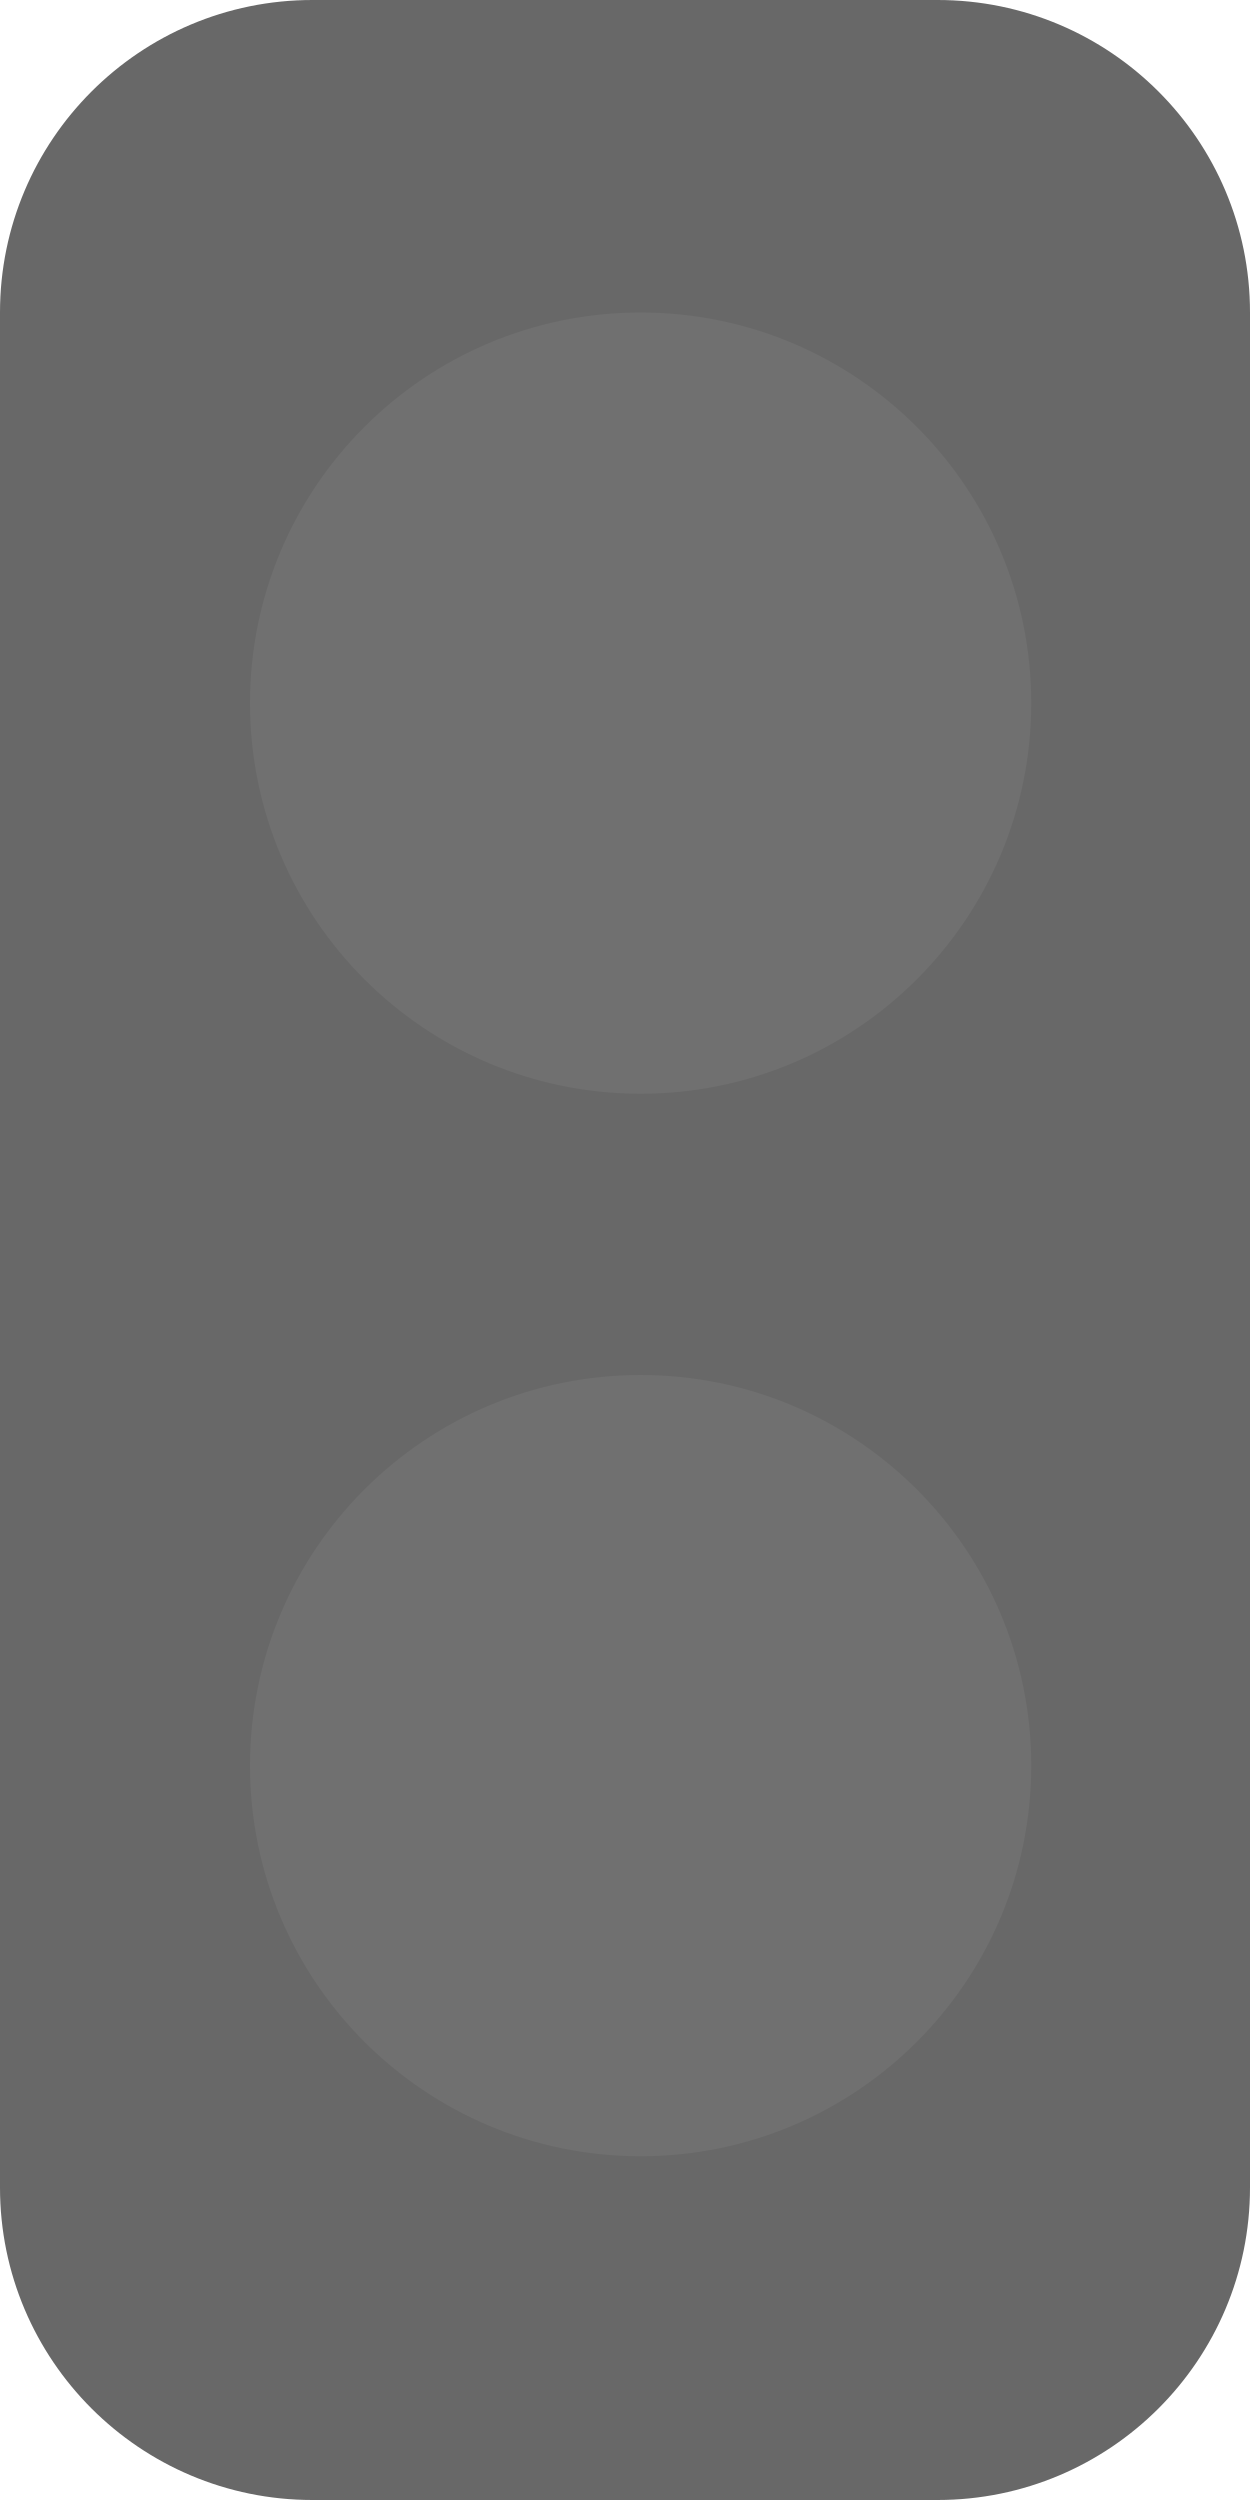
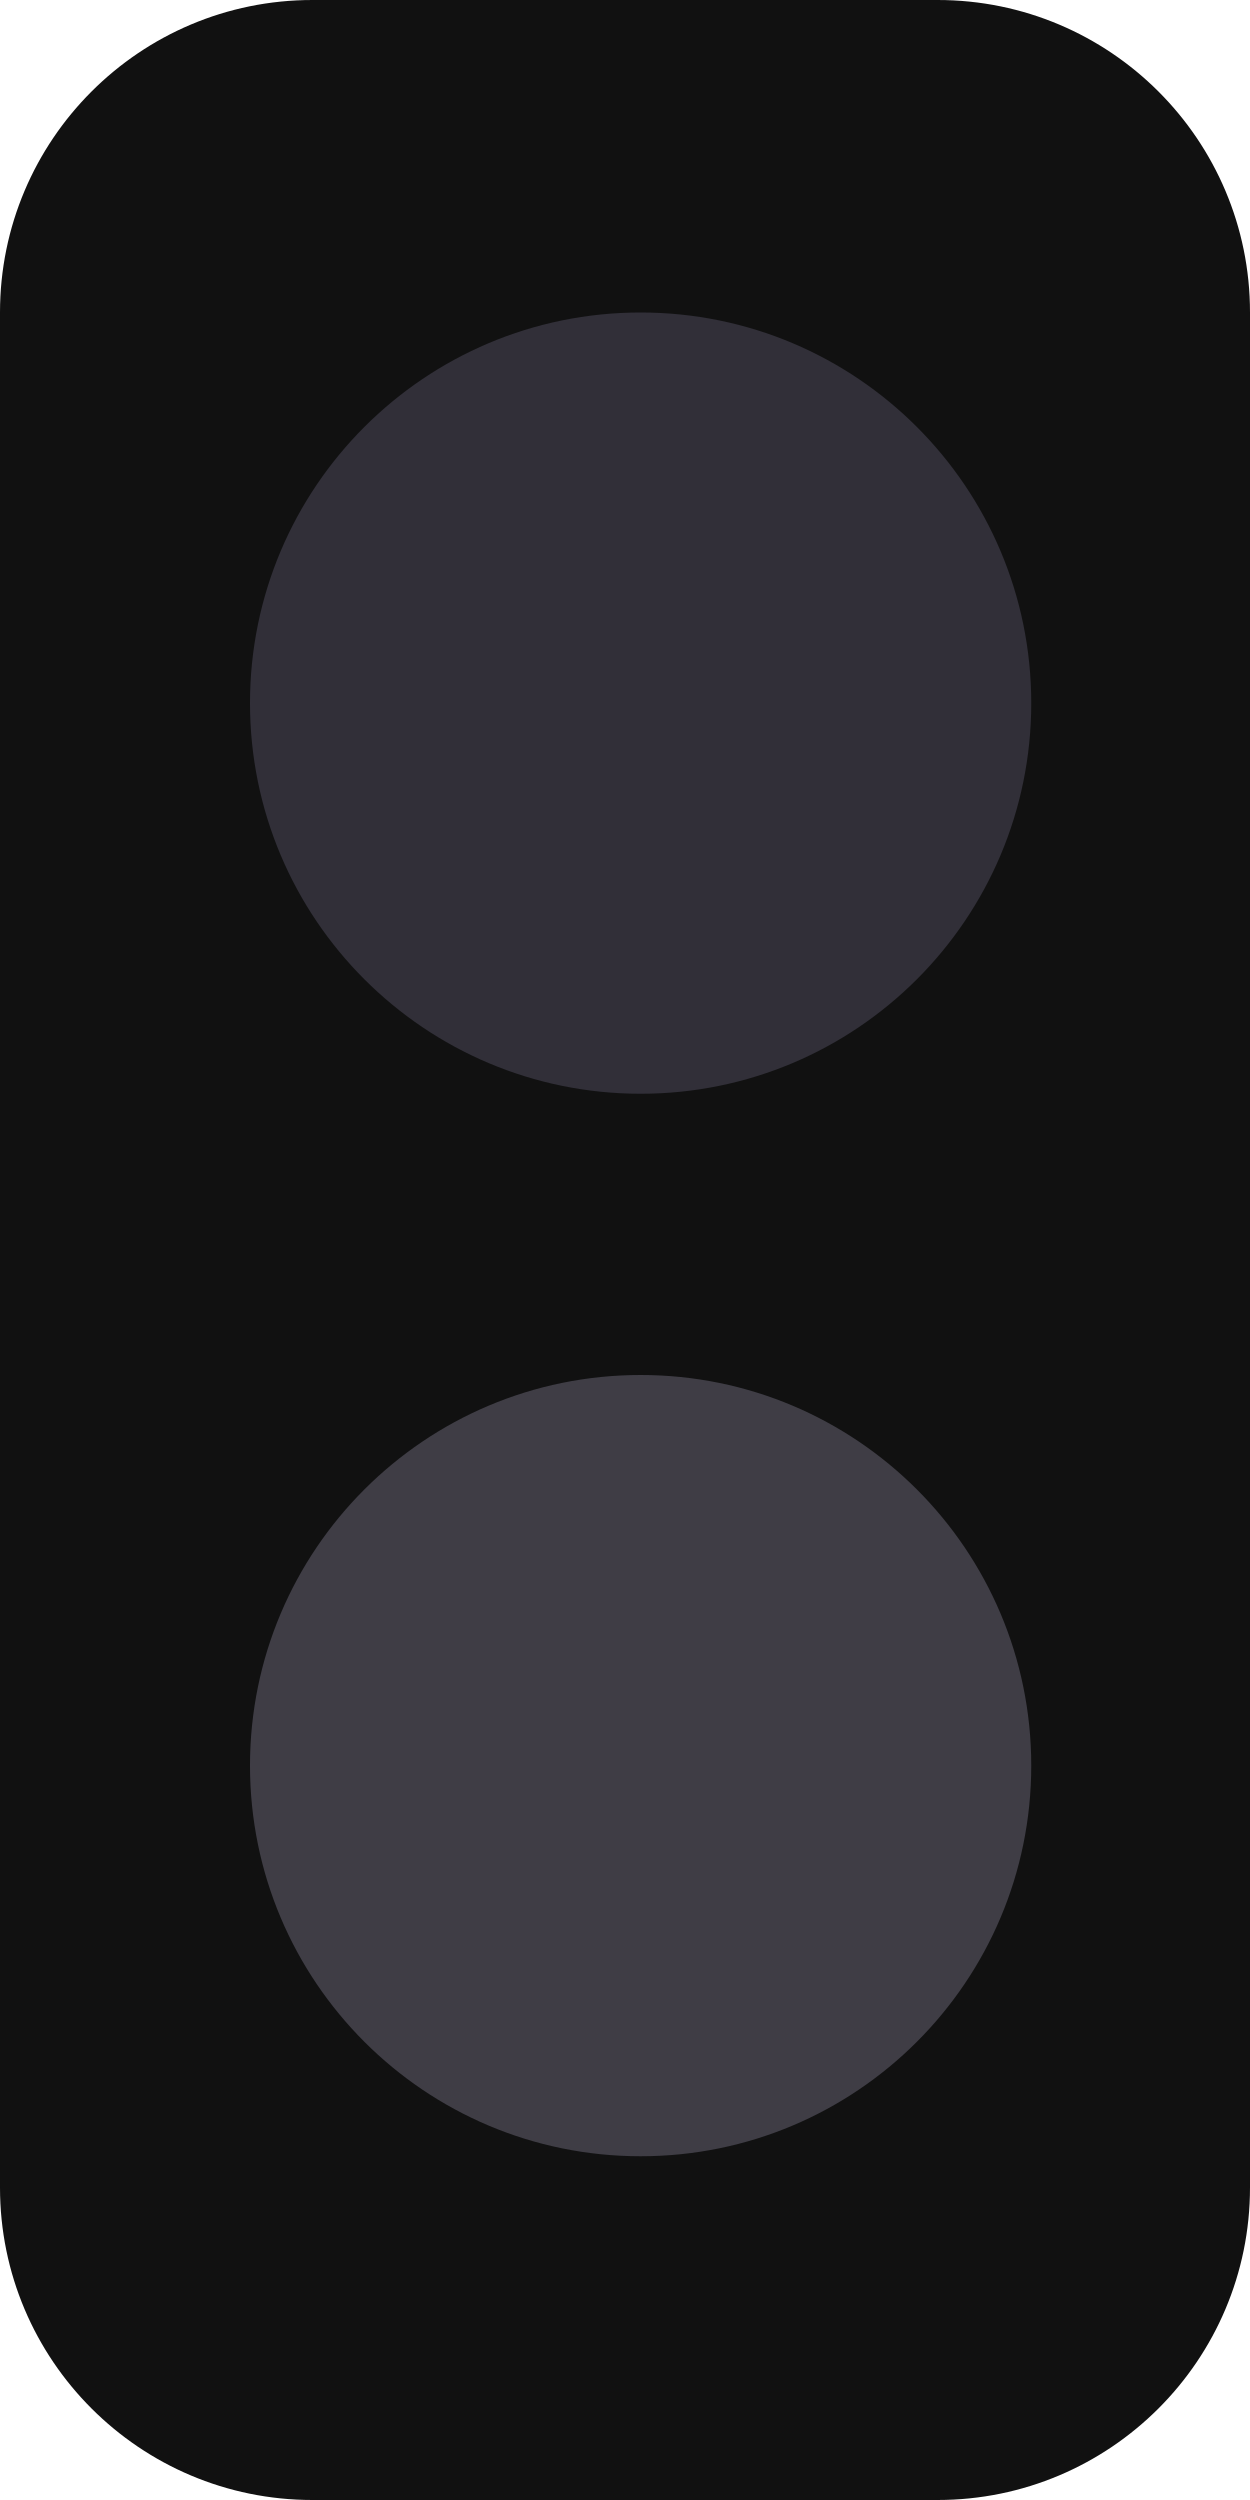
<svg xmlns="http://www.w3.org/2000/svg" width="40" height="80" viewBox="0 0 40 80" fill="none">
-   <rect width="40" height="80" rx="10" fill="#111111" fill-opacity="0.63" />
-   <rect x="8" y="10" width="25" height="25" rx="12.5" fill="#111111" fill-opacity="0.8" style="mix-blend-mode:screen" />
-   <rect x="8" y="44" width="25" height="25" rx="12.5" fill="#111111" fill-opacity="0.8" style="mix-blend-mode:screen" />
+   <rect width="40" height="80" rx="10" fill="#111111" />
+   <rect x="8" y="10" width="25" height="25" rx="12.5" fill="#22202A" style="mix-blend-mode:screen" />
+   <rect x="8" y="44" width="25" height="25" rx="12.5" fill="#312F38" style="mix-blend-mode:screen" />
</svg>
